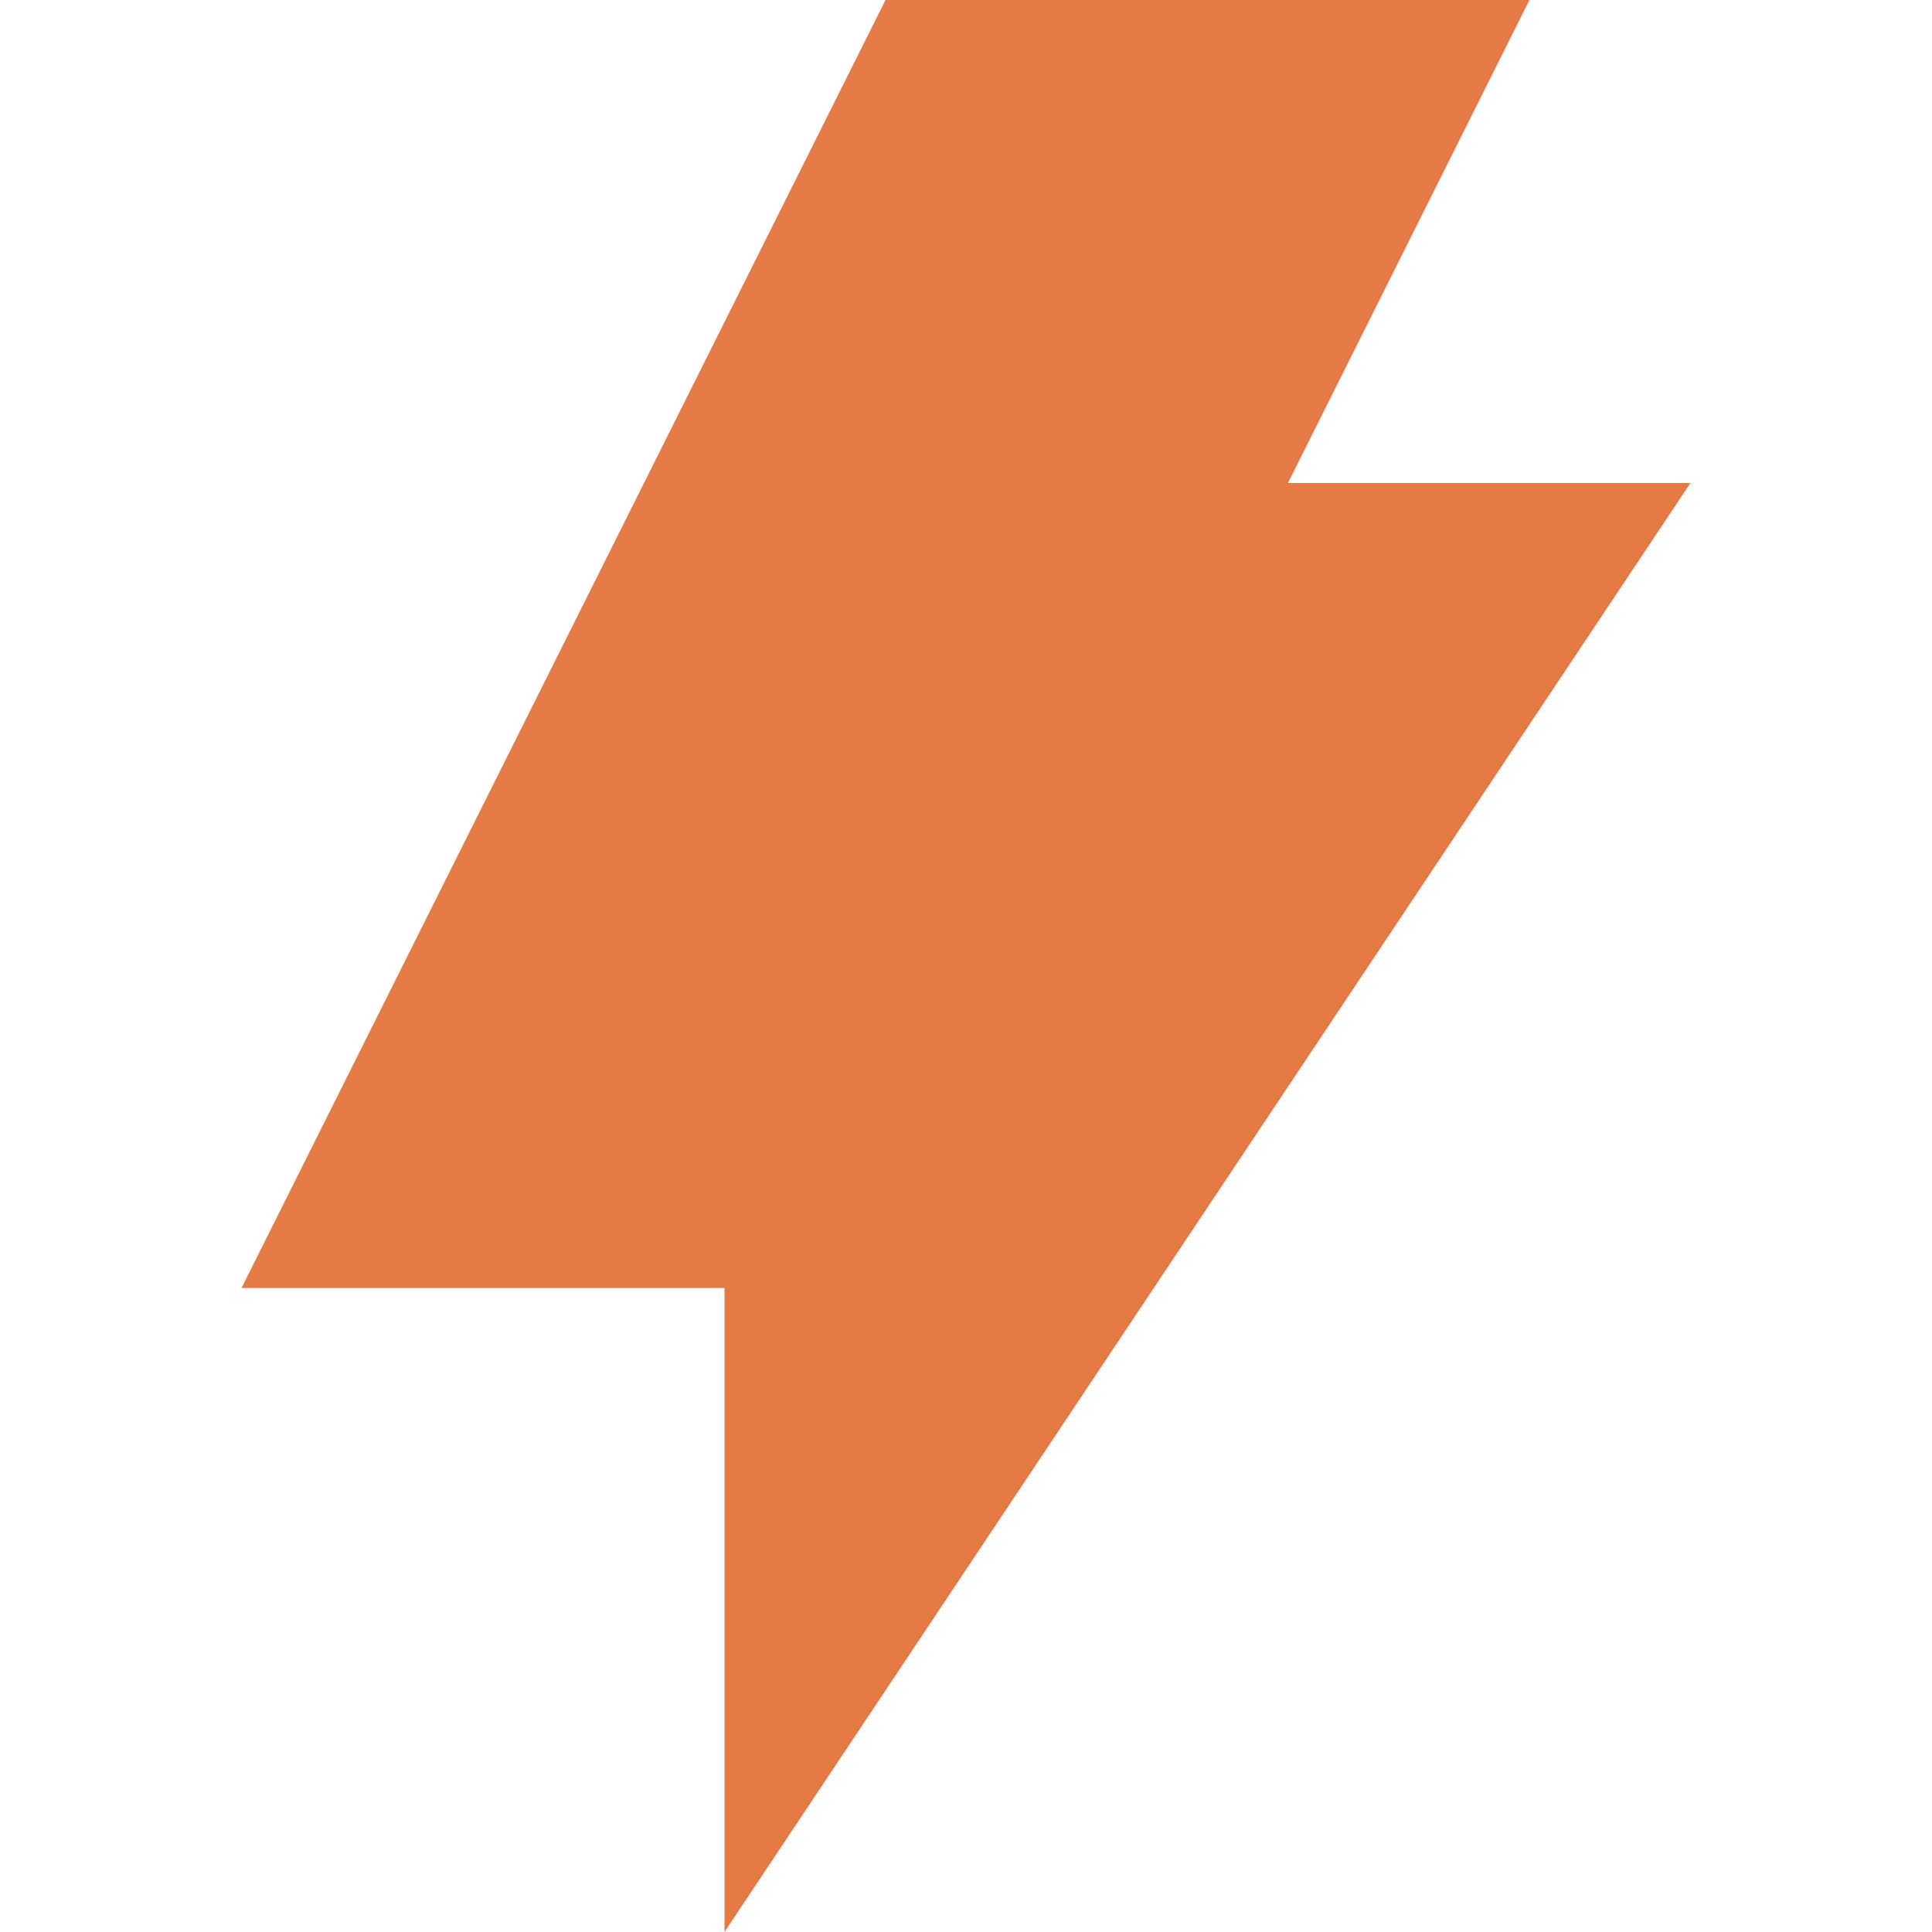
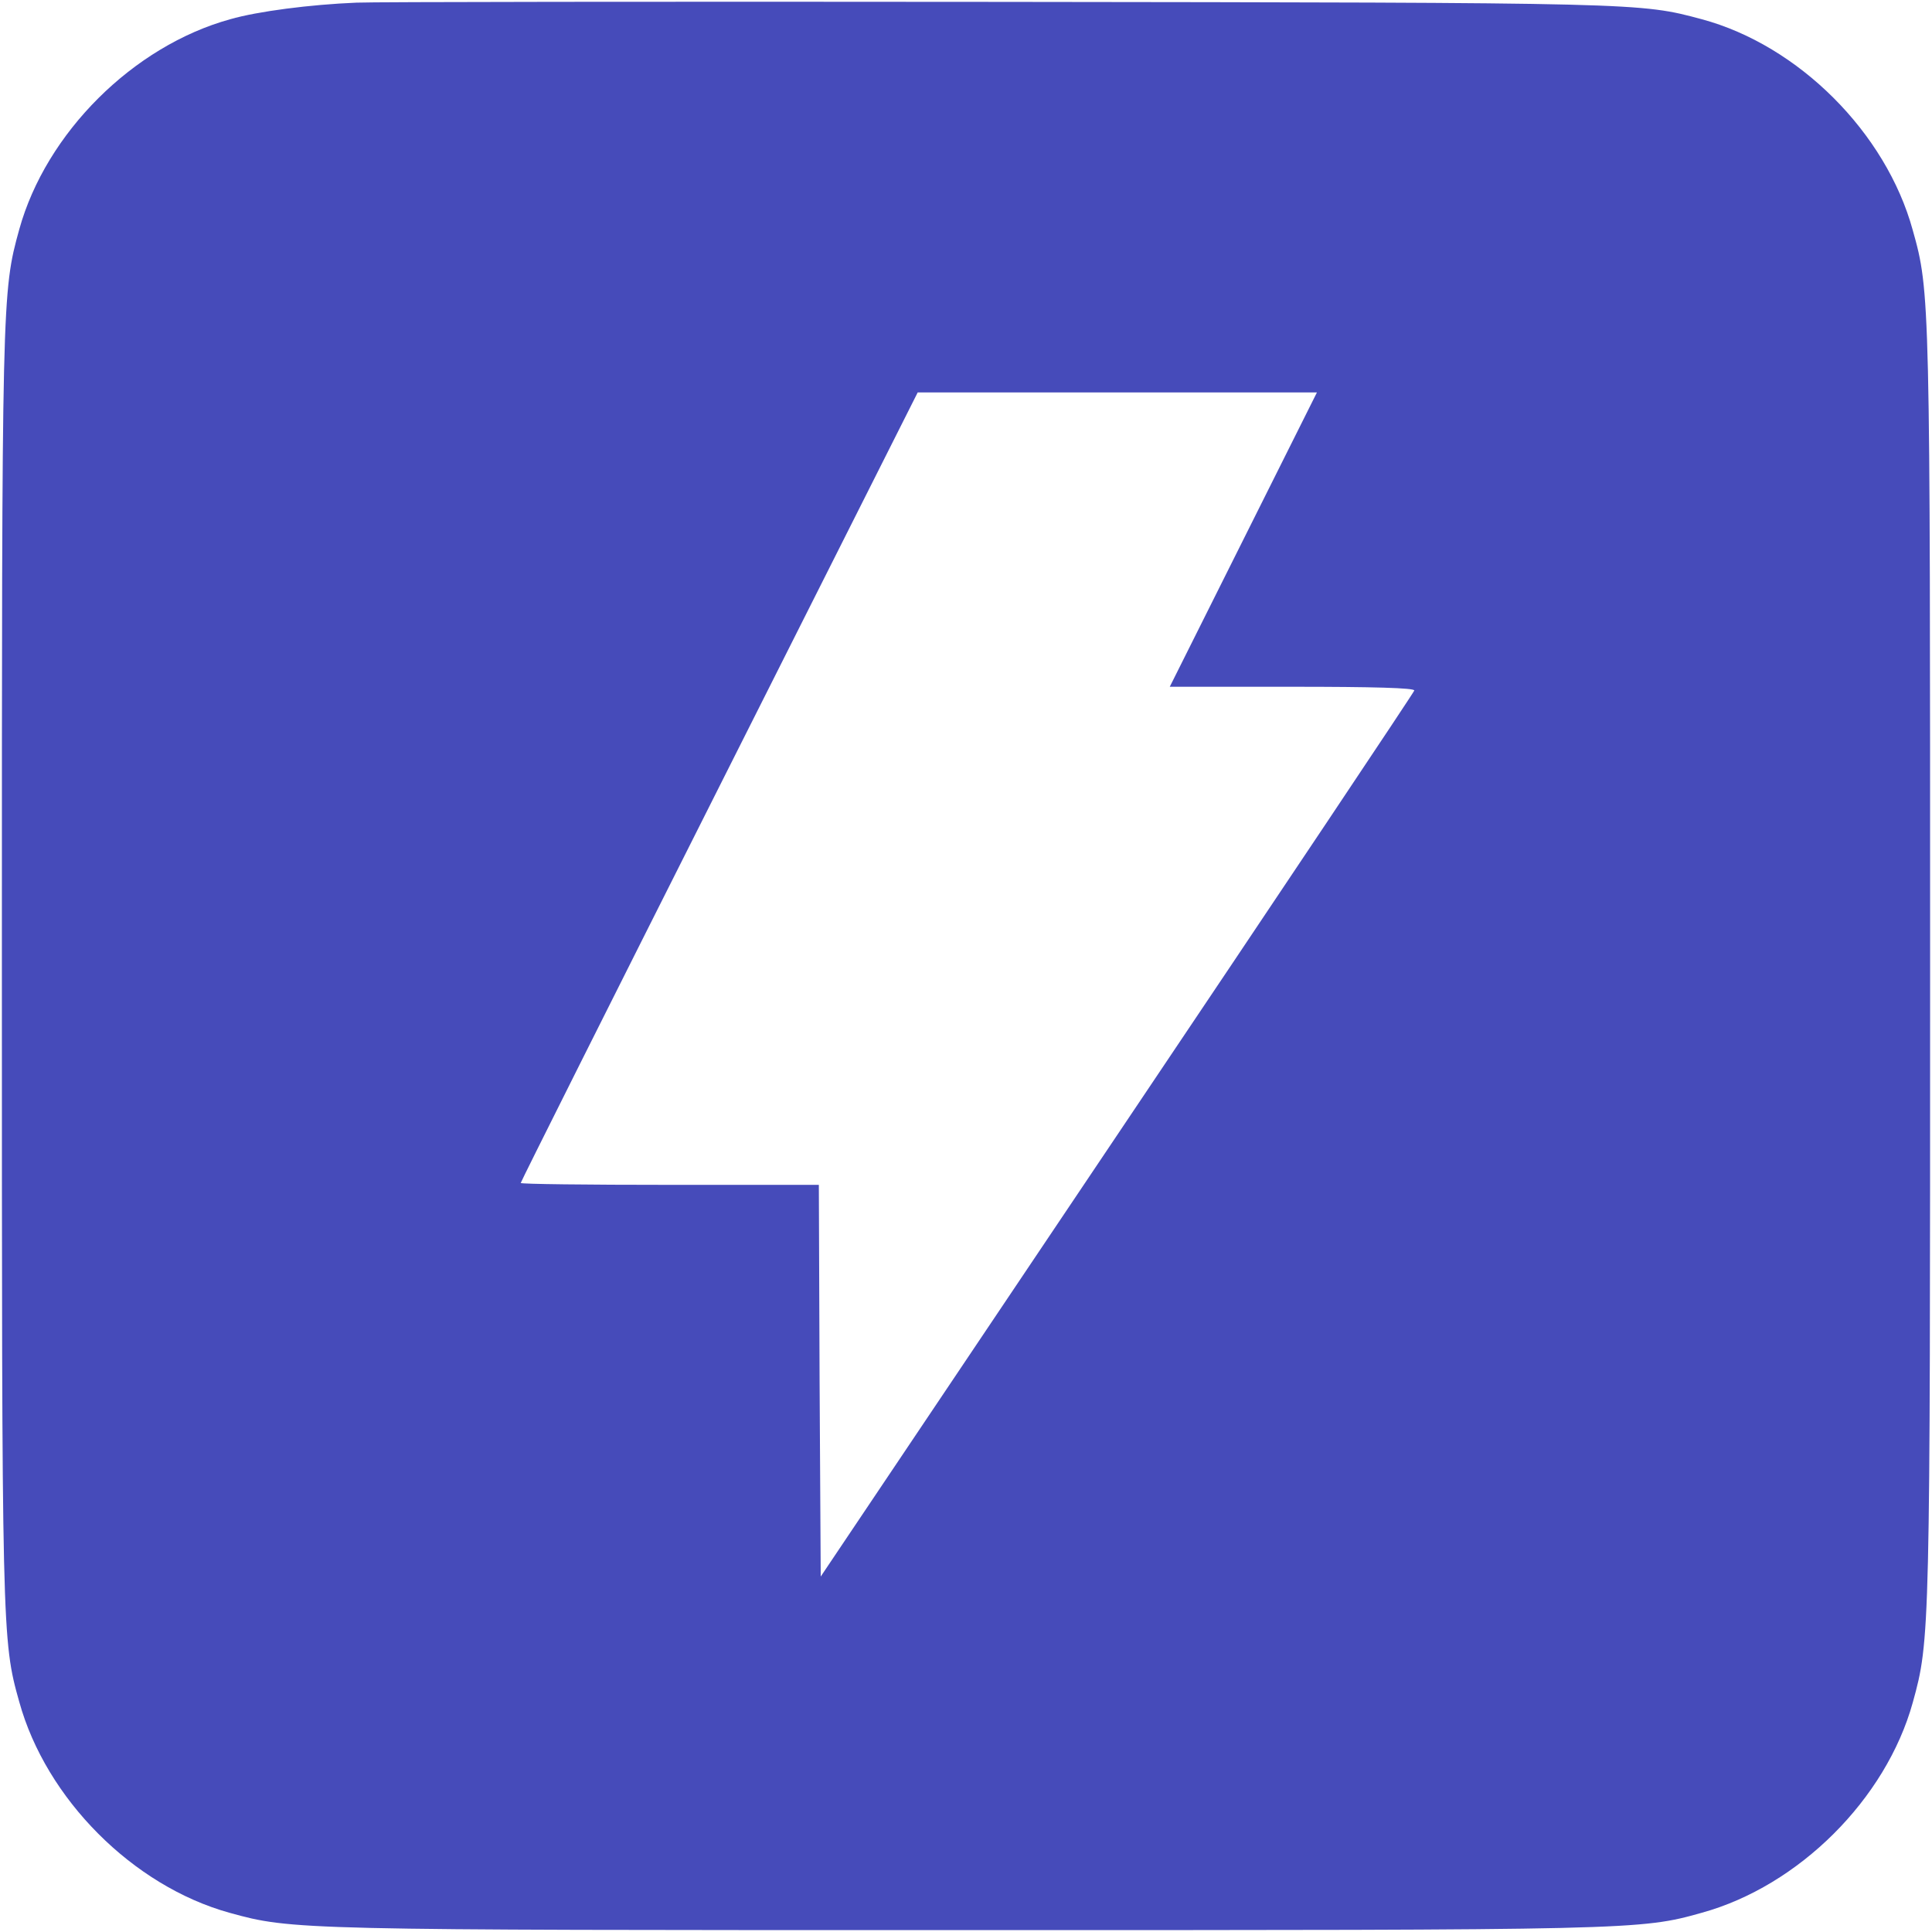
- <svg xmlns="http://www.w3.org/2000/svg" id="Layer_2" data-name="Layer 2" viewBox="0 0 512 512">
-   <defs>
-     <style>
-       .cls-1 {
-         fill: #e57a44;
-       }
- 
-       .cls-2 {
-         fill: none;
-       }
-     </style>
-   </defs>
-   <g id="Text">
-     <g>
-       <rect class="cls-2" width="512" height="512" />
-       <polygon class="cls-1" points="448 128 341.33 128 405.33 0 234.67 0 64 341.33 192 341.33 192 512 448 128" />
-     </g>
+ <svg xmlns="http://www.w3.org/2000/svg" version="1.0" width="512pt" height="512pt" viewBox="0 0 512 512" preserveAspectRatio="xMidYMid meet">
+   <g transform="translate(0,512) scale(0.1,-0.1)" fill="#000000" stroke="none">
+     <path d="M945 5113 c-123 -5 -262 -23 -335 -44 -257 -71 -488 -301 -559 -557 -46 -166 -46 -181 -46 -1952 0 -1769 0 -1787 46 -1950 71 -257 301 -488 557 -559 166 -46 181 -46 1952 -46 1769 0 1787 0 1950 46 257 71 488 301 559 557 46 166 46 181 46 1952 0 1769 0 1787 -46 1950 -71 259 -303 490 -559 559 -164 44 -158 44 -1865 46 -896 1 -1661 0 -1700 -2z m2350 -1423 l-195 -390 326 0 c211 0 324 -3 322 -10 -1 -5 -356 -536 -788 -1179 l-785 -1169 -3 519 -2 519 -395 0 c-217 0 -395 2 -395 5 0 3 237 476 526 1050 l526 1045 529 0 529 0 -195 -390z" fill="#464BBA" />
  </g>
</svg>
